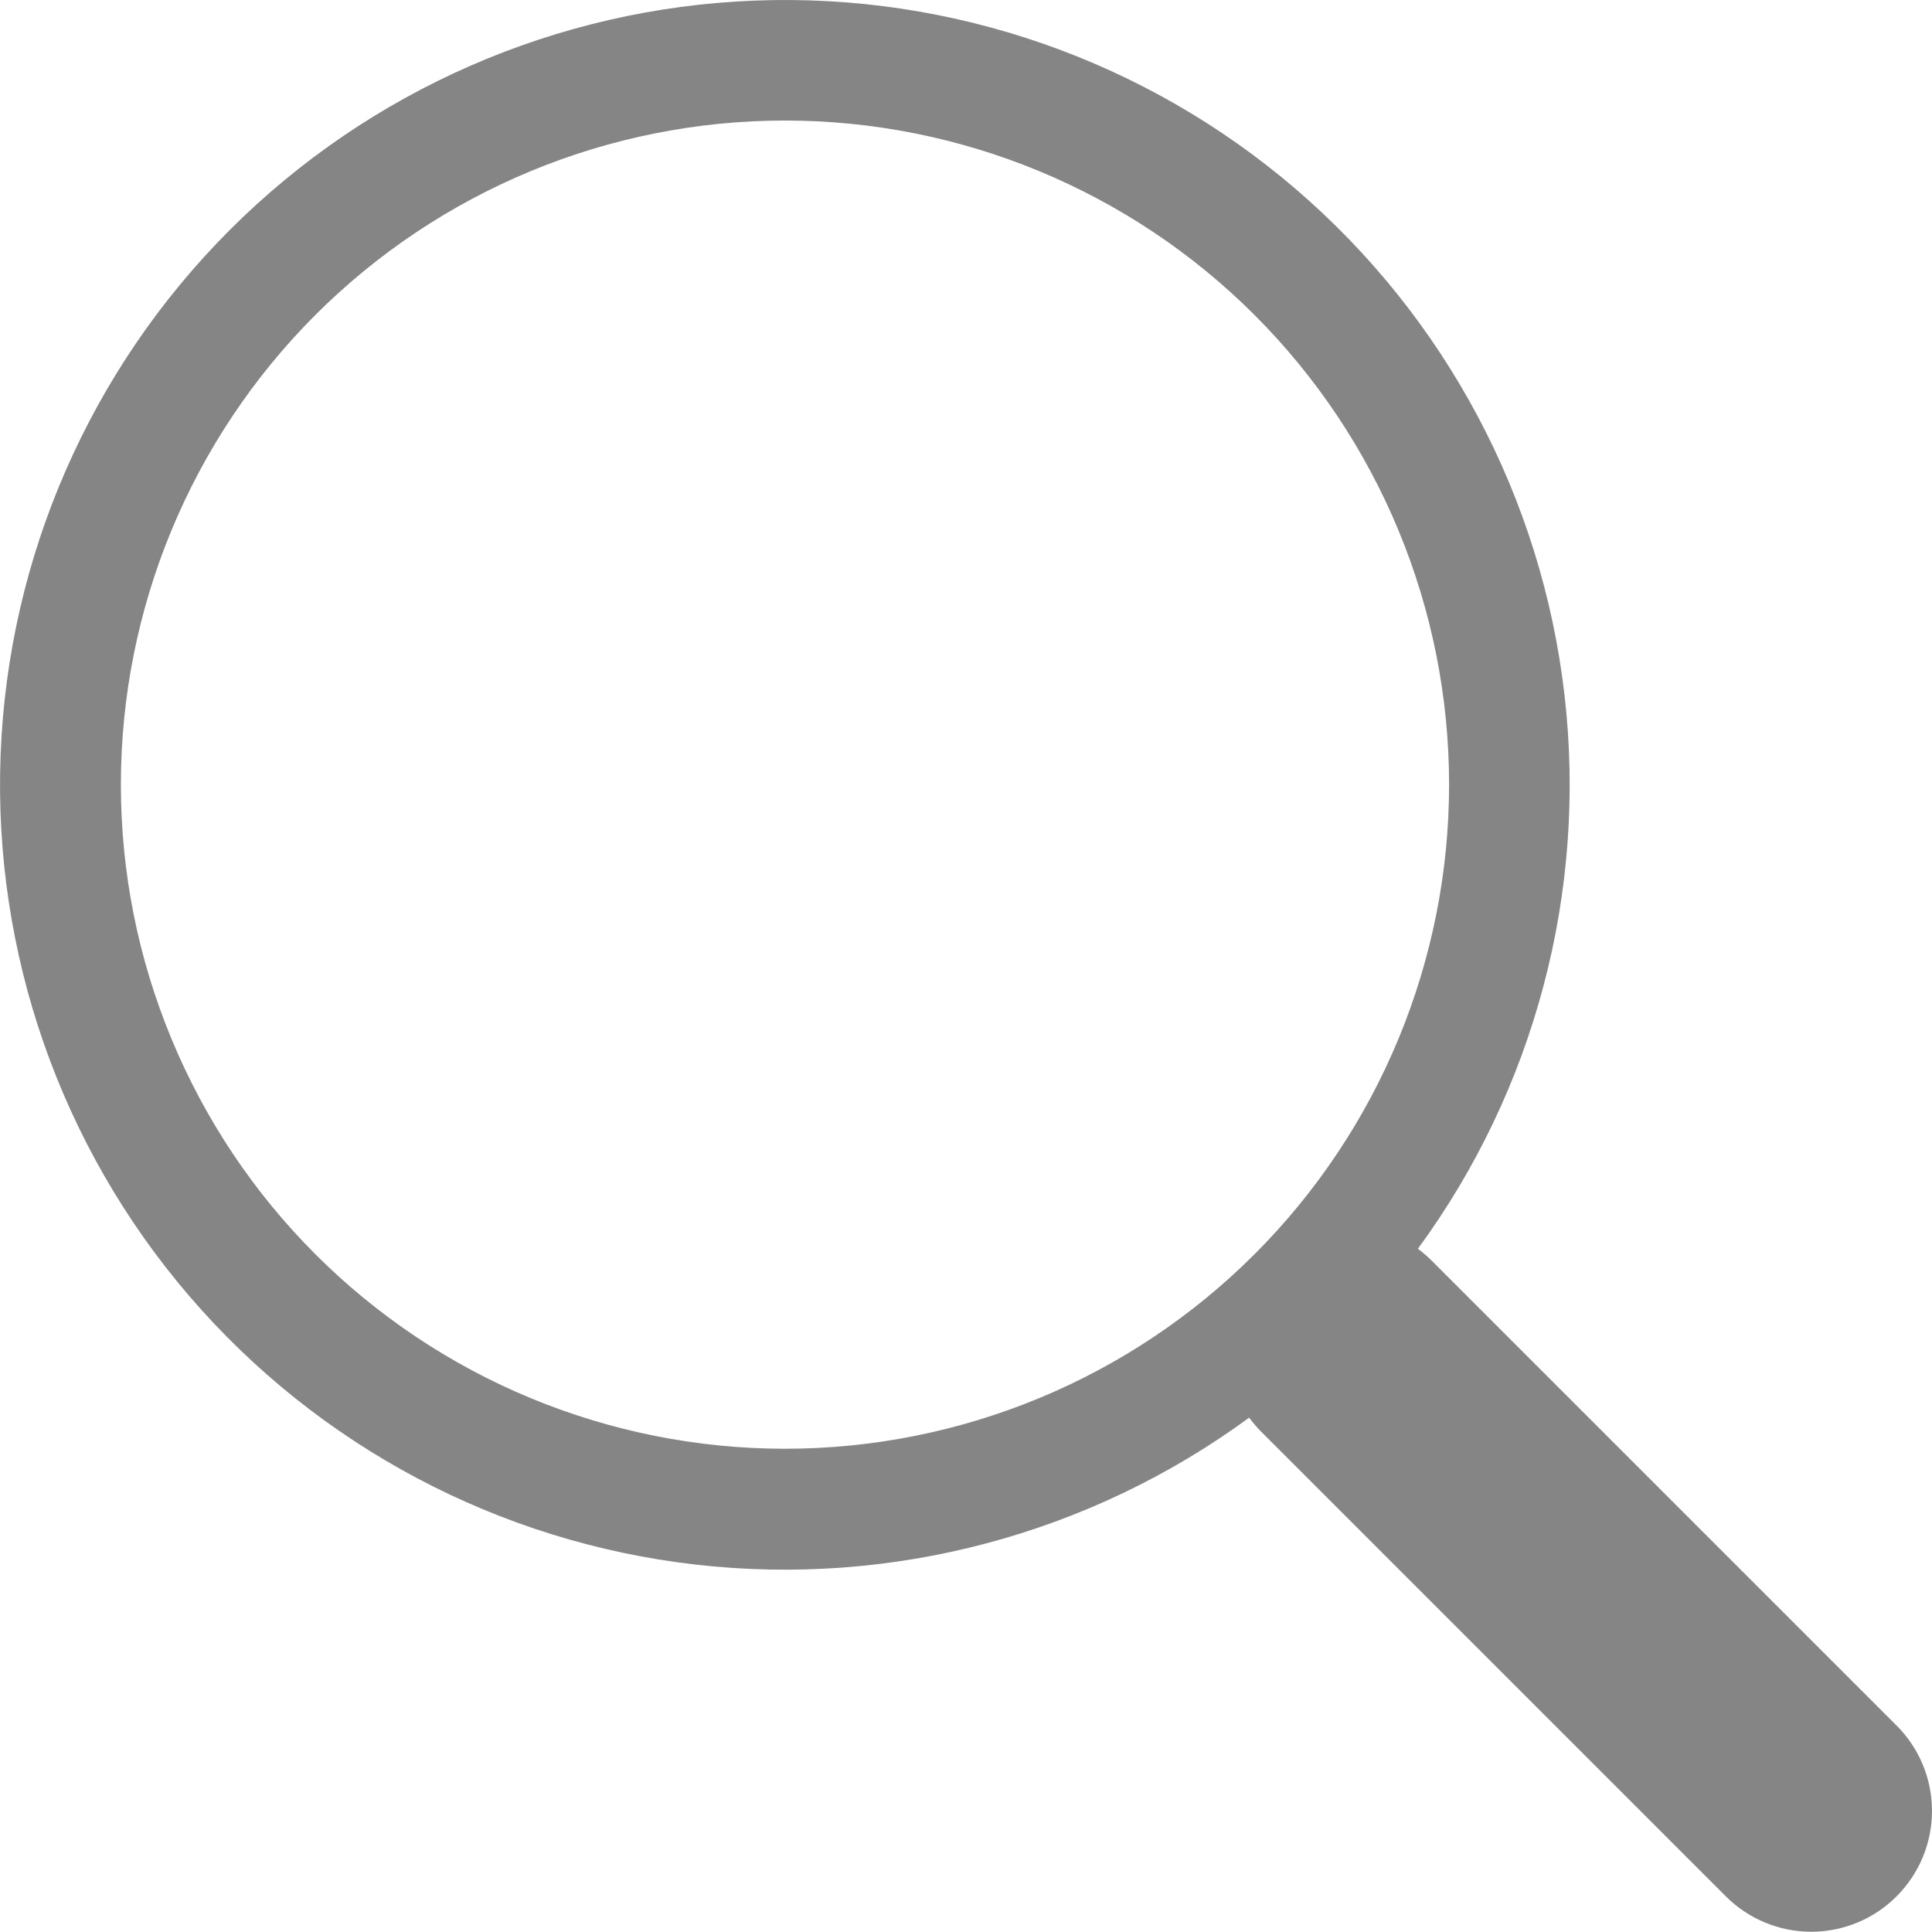
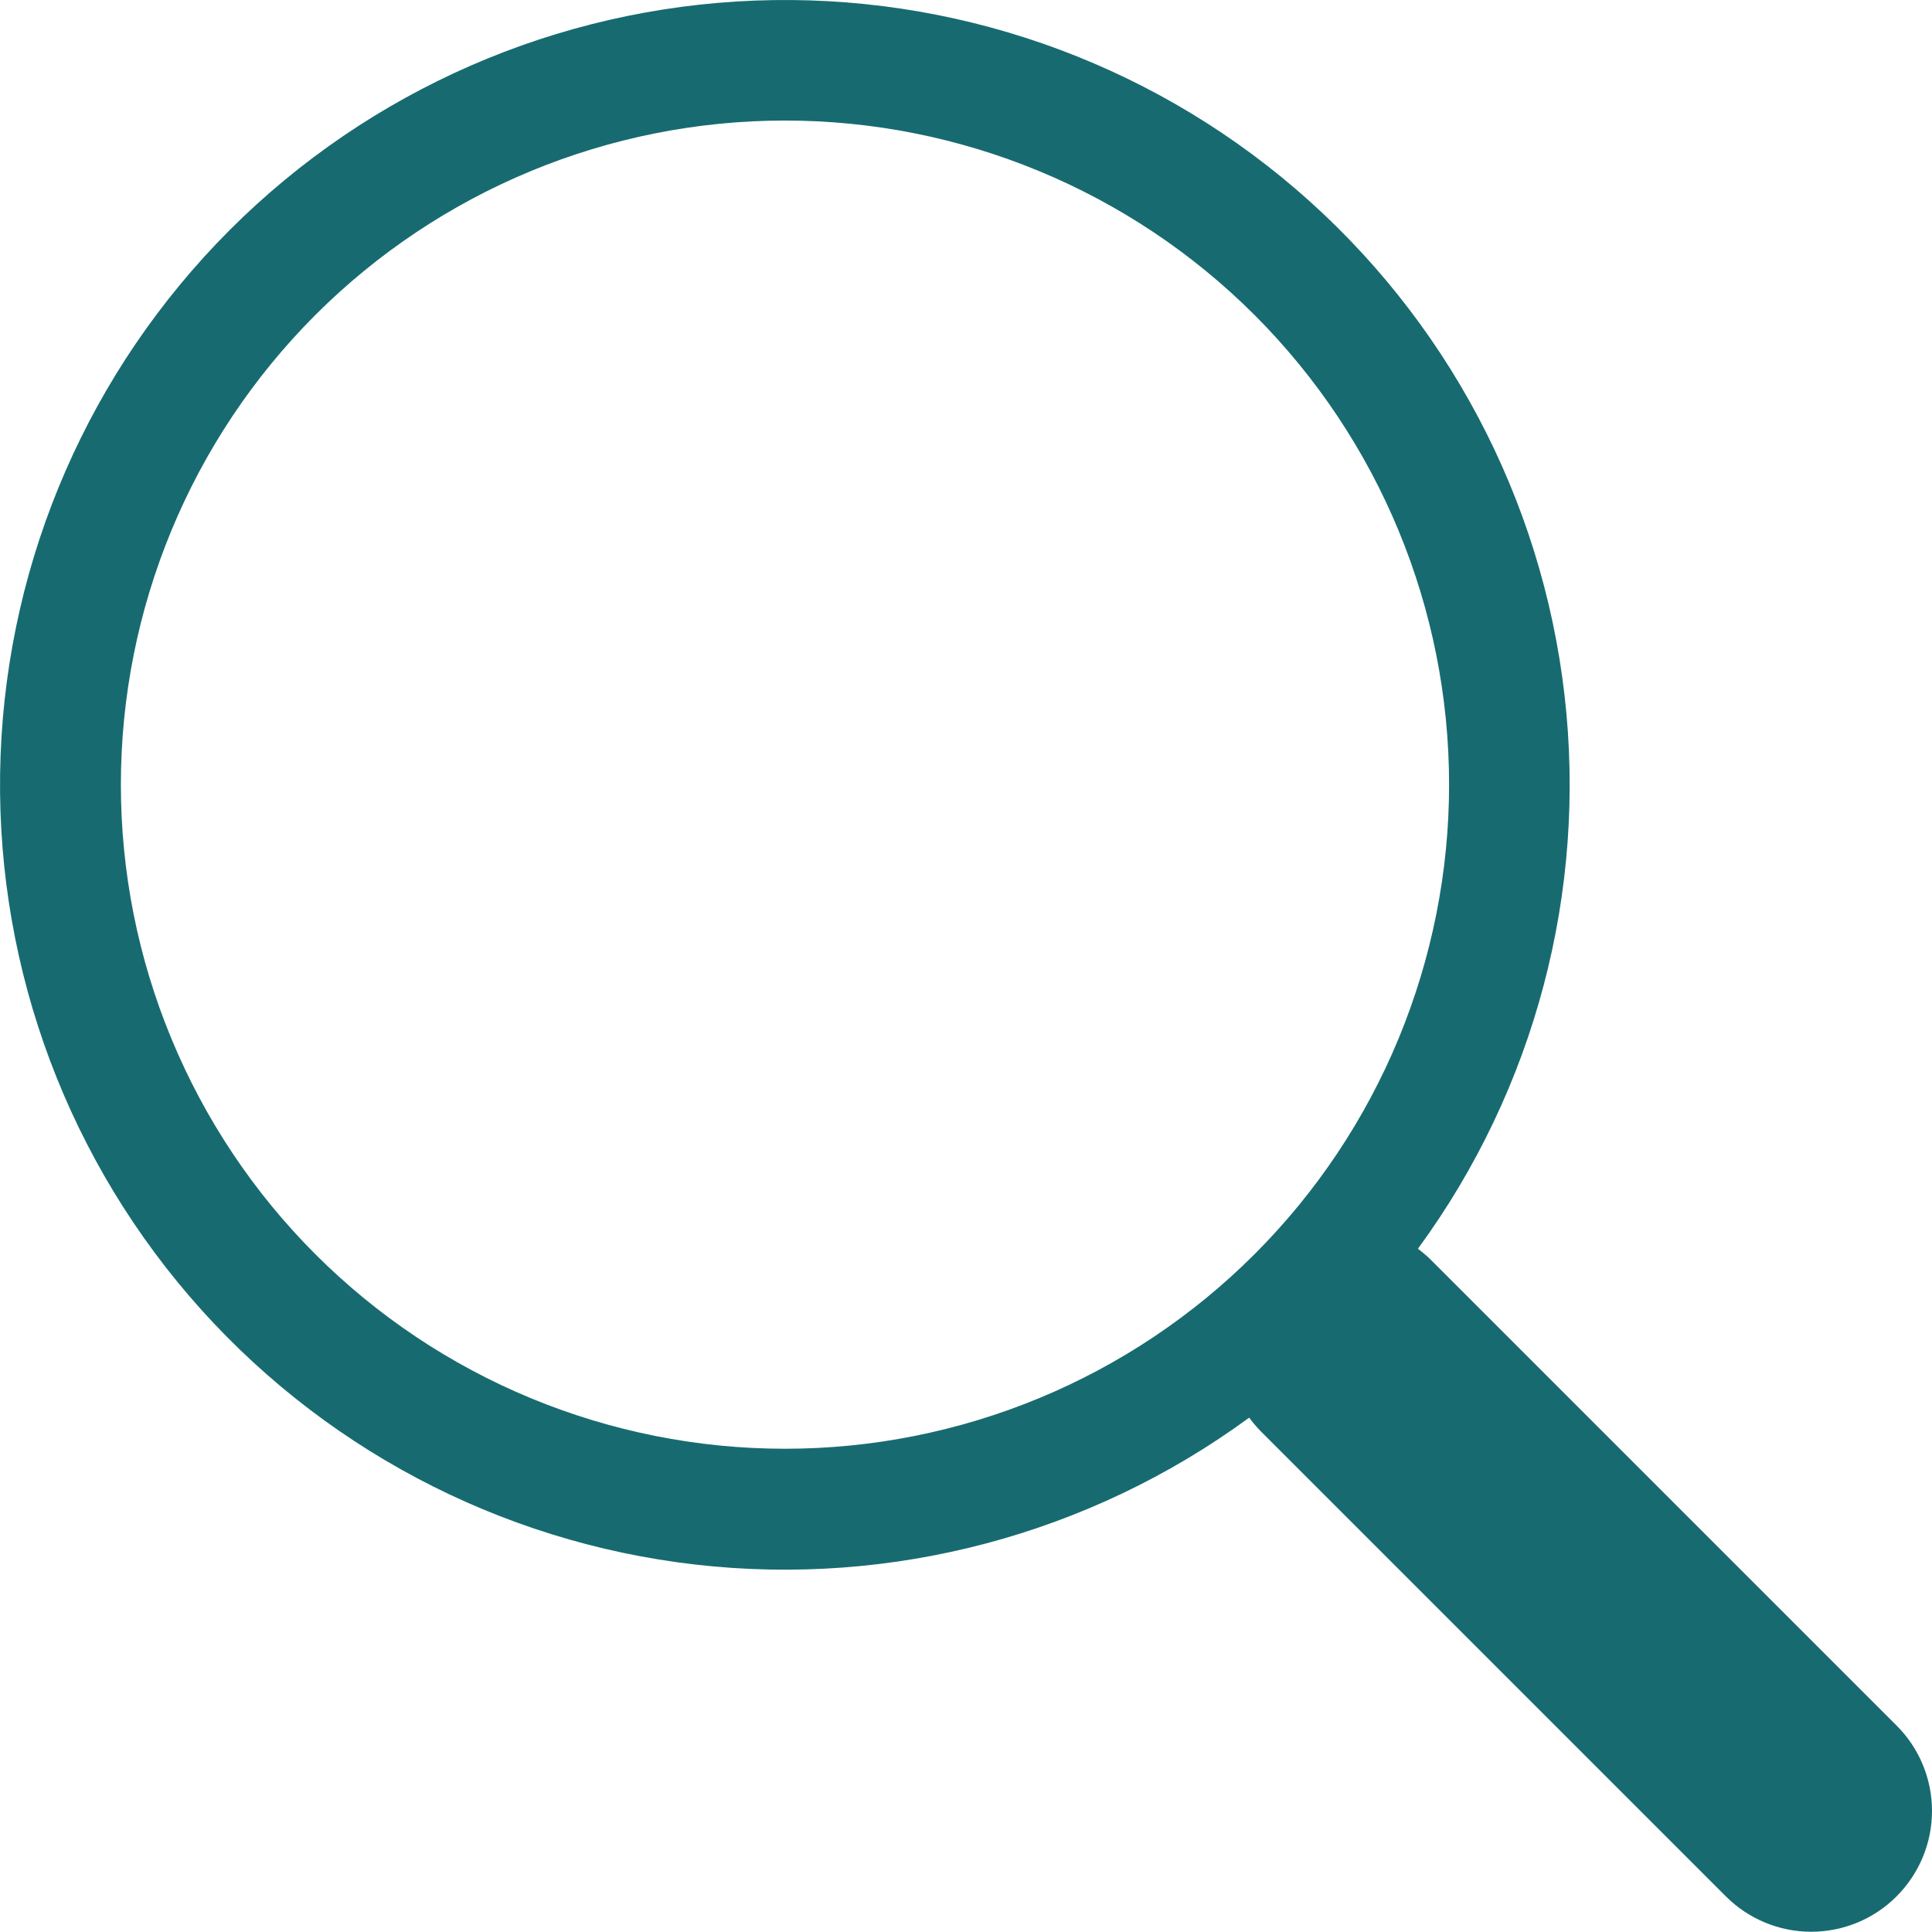
<svg xmlns="http://www.w3.org/2000/svg" width="23" height="23" viewBox="0 0 23 23" fill="none">
-   <path d="M16.88 14.866C18.272 12.967 18.895 10.612 18.625 8.273C18.355 5.934 17.212 3.783 15.425 2.25C13.637 0.717 11.337 -0.084 8.984 0.007C6.631 0.098 4.399 1.073 2.734 2.739C1.07 4.405 0.096 6.637 0.007 8.99C-0.082 11.343 0.72 13.643 2.254 15.43C3.788 17.216 5.94 18.358 8.28 18.626C10.619 18.894 12.973 18.269 14.872 16.876H14.87C14.913 16.933 14.959 16.988 15.011 17.041L20.545 22.575C20.815 22.845 21.18 22.997 21.562 22.997C21.943 22.997 22.309 22.846 22.578 22.576C22.848 22.306 23 21.941 23 21.559C23 21.178 22.849 20.812 22.579 20.543L17.045 15.009C16.994 14.957 16.938 14.91 16.88 14.866ZM17.251 9.341C17.251 10.379 17.046 11.407 16.649 12.366C16.252 13.325 15.669 14.197 14.935 14.931C14.201 15.665 13.329 16.248 12.37 16.645C11.411 17.042 10.383 17.247 9.345 17.247C8.306 17.247 7.278 17.042 6.319 16.645C5.36 16.248 4.488 15.665 3.754 14.931C3.02 14.197 2.438 13.325 2.041 12.366C1.643 11.407 1.439 10.379 1.439 9.341C1.439 7.244 2.272 5.233 3.754 3.75C5.237 2.268 7.248 1.435 9.345 1.435C11.441 1.435 13.452 2.268 14.935 3.75C16.418 5.233 17.251 7.244 17.251 9.341Z" fill="#858585" />
+   <path d="M16.88 14.866C18.272 12.967 18.895 10.612 18.625 8.273C18.355 5.934 17.212 3.783 15.425 2.25C13.637 0.717 11.337 -0.084 8.984 0.007C6.631 0.098 4.399 1.073 2.734 2.739C1.07 4.405 0.096 6.637 0.007 8.99C-0.082 11.343 0.72 13.643 2.254 15.43C3.788 17.216 5.94 18.358 8.28 18.626C10.619 18.894 12.973 18.269 14.872 16.876H14.87C14.913 16.933 14.959 16.988 15.011 17.041L20.545 22.575C20.815 22.845 21.18 22.997 21.562 22.997C21.943 22.997 22.309 22.846 22.578 22.576C22.848 22.306 23 21.941 23 21.559C23 21.178 22.849 20.812 22.579 20.543L17.045 15.009C16.994 14.957 16.938 14.91 16.88 14.866ZM17.251 9.341C17.251 10.379 17.046 11.407 16.649 12.366C16.252 13.325 15.669 14.197 14.935 14.931C14.201 15.665 13.329 16.248 12.37 16.645C11.411 17.042 10.383 17.247 9.345 17.247C8.306 17.247 7.278 17.042 6.319 16.645C5.36 16.248 4.488 15.665 3.754 14.931C3.02 14.197 2.438 13.325 2.041 12.366C1.643 11.407 1.439 10.379 1.439 9.341C1.439 7.244 2.272 5.233 3.754 3.75C5.237 2.268 7.248 1.435 9.345 1.435C11.441 1.435 13.452 2.268 14.935 3.75C16.418 5.233 17.251 7.244 17.251 9.341Z" fill="#176B70" />
</svg>
